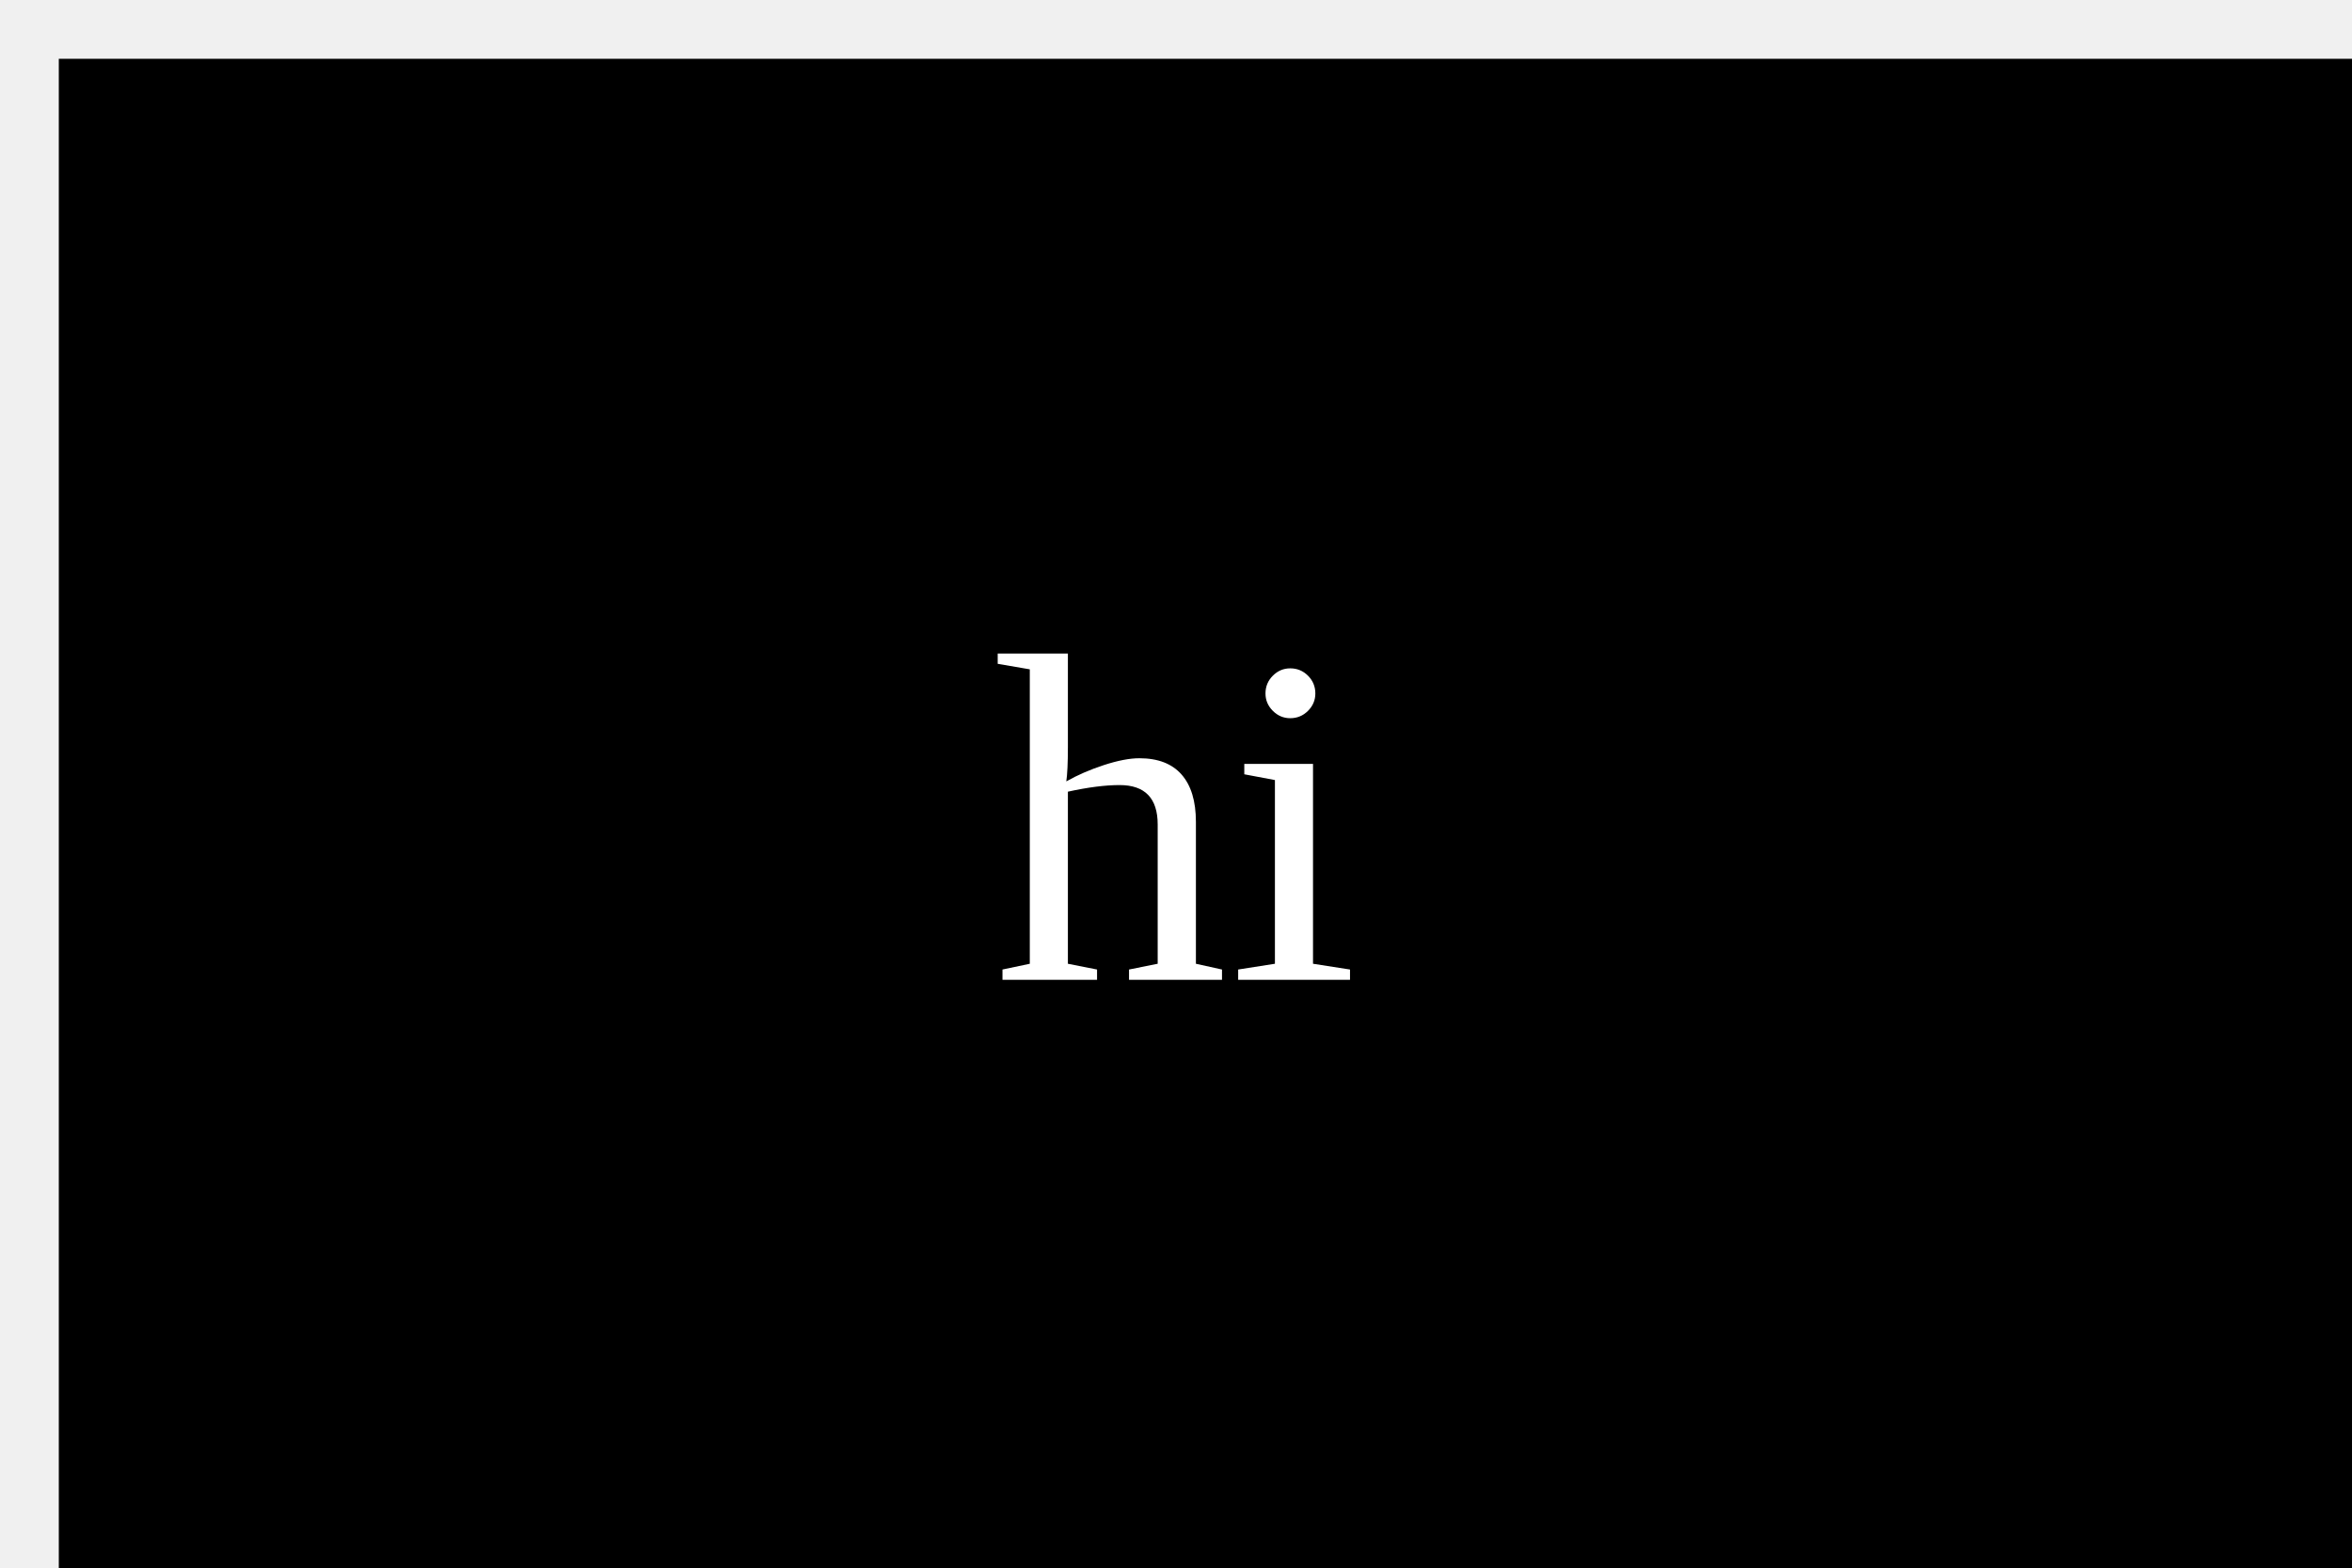
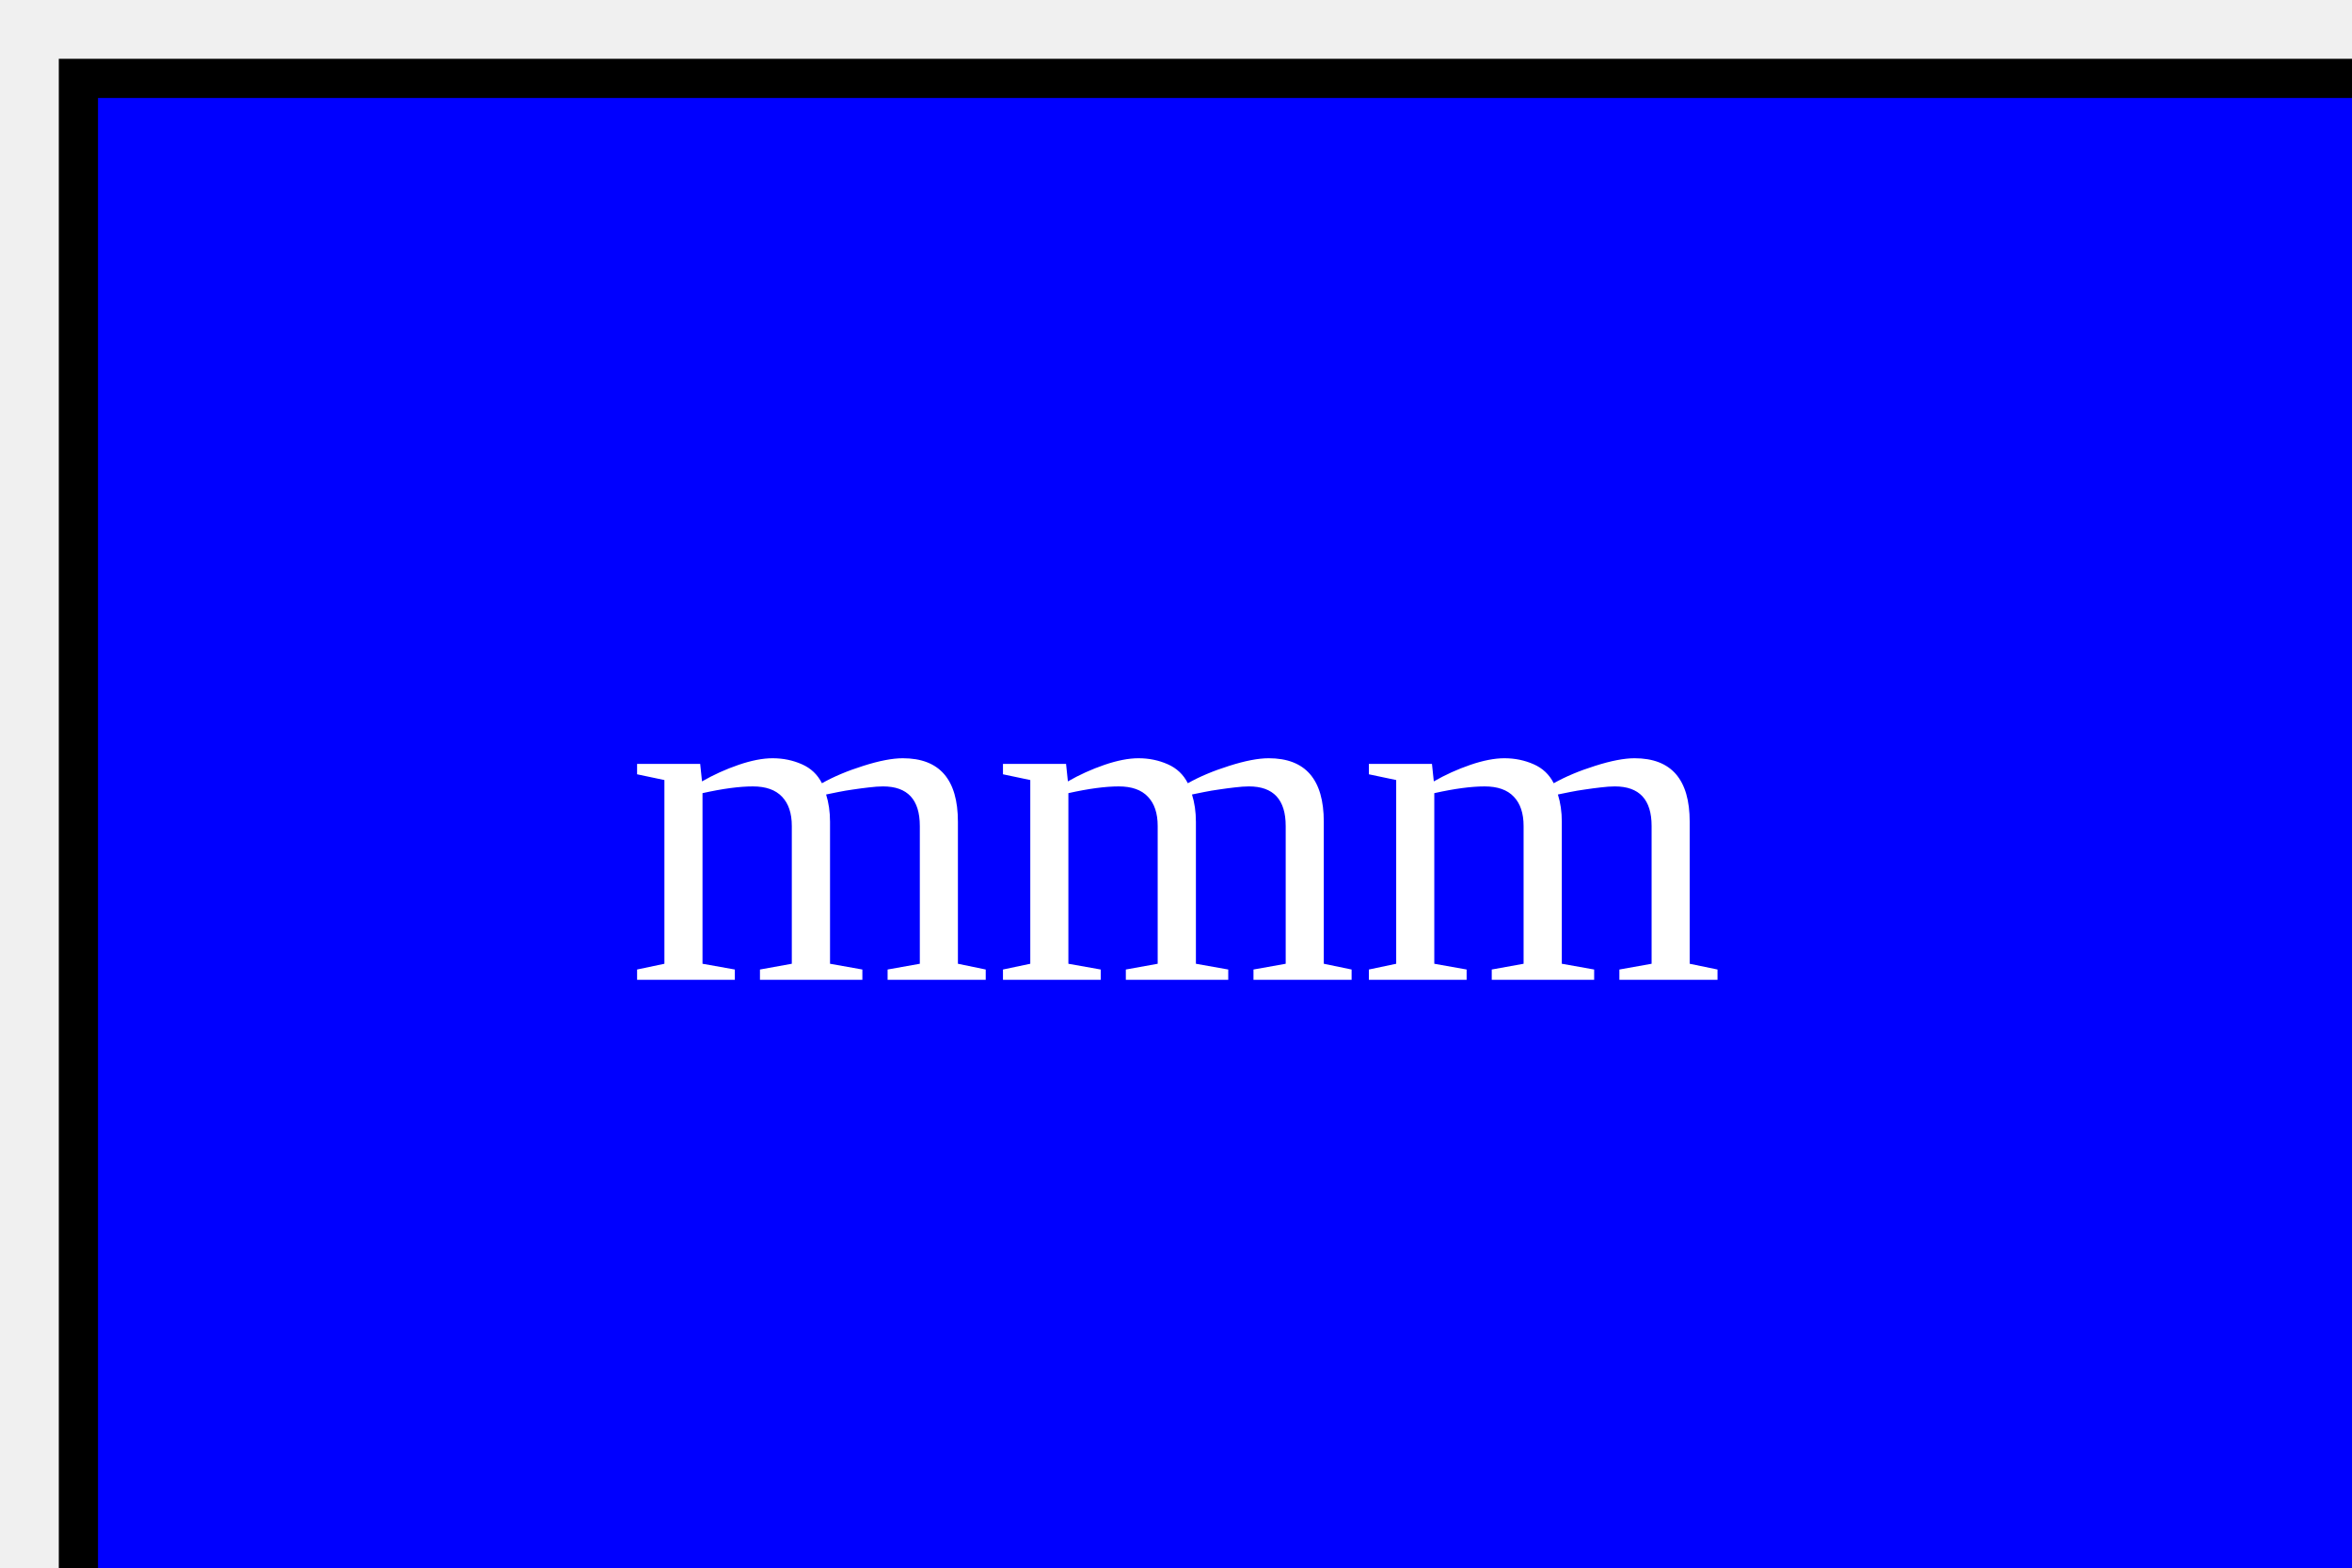
<svg xmlns="http://www.w3.org/2000/svg" version="1.1" width="300" height="200">
-   <rect width="300" height="200" x="10" y="10" stroke="black" fill="black" stroke-width="5" />
-   <text x="150" y="125" font-size="60" text-anchor="middle" fill="white">hi</text>
+   <rect width="300" height="200" x="10" y="10" stroke="black" fill="blue" stroke-width="5" />
+   <text x="150" y="125" font-size="60" text-anchor="middle" fill="white">mmm</text>
</svg>
